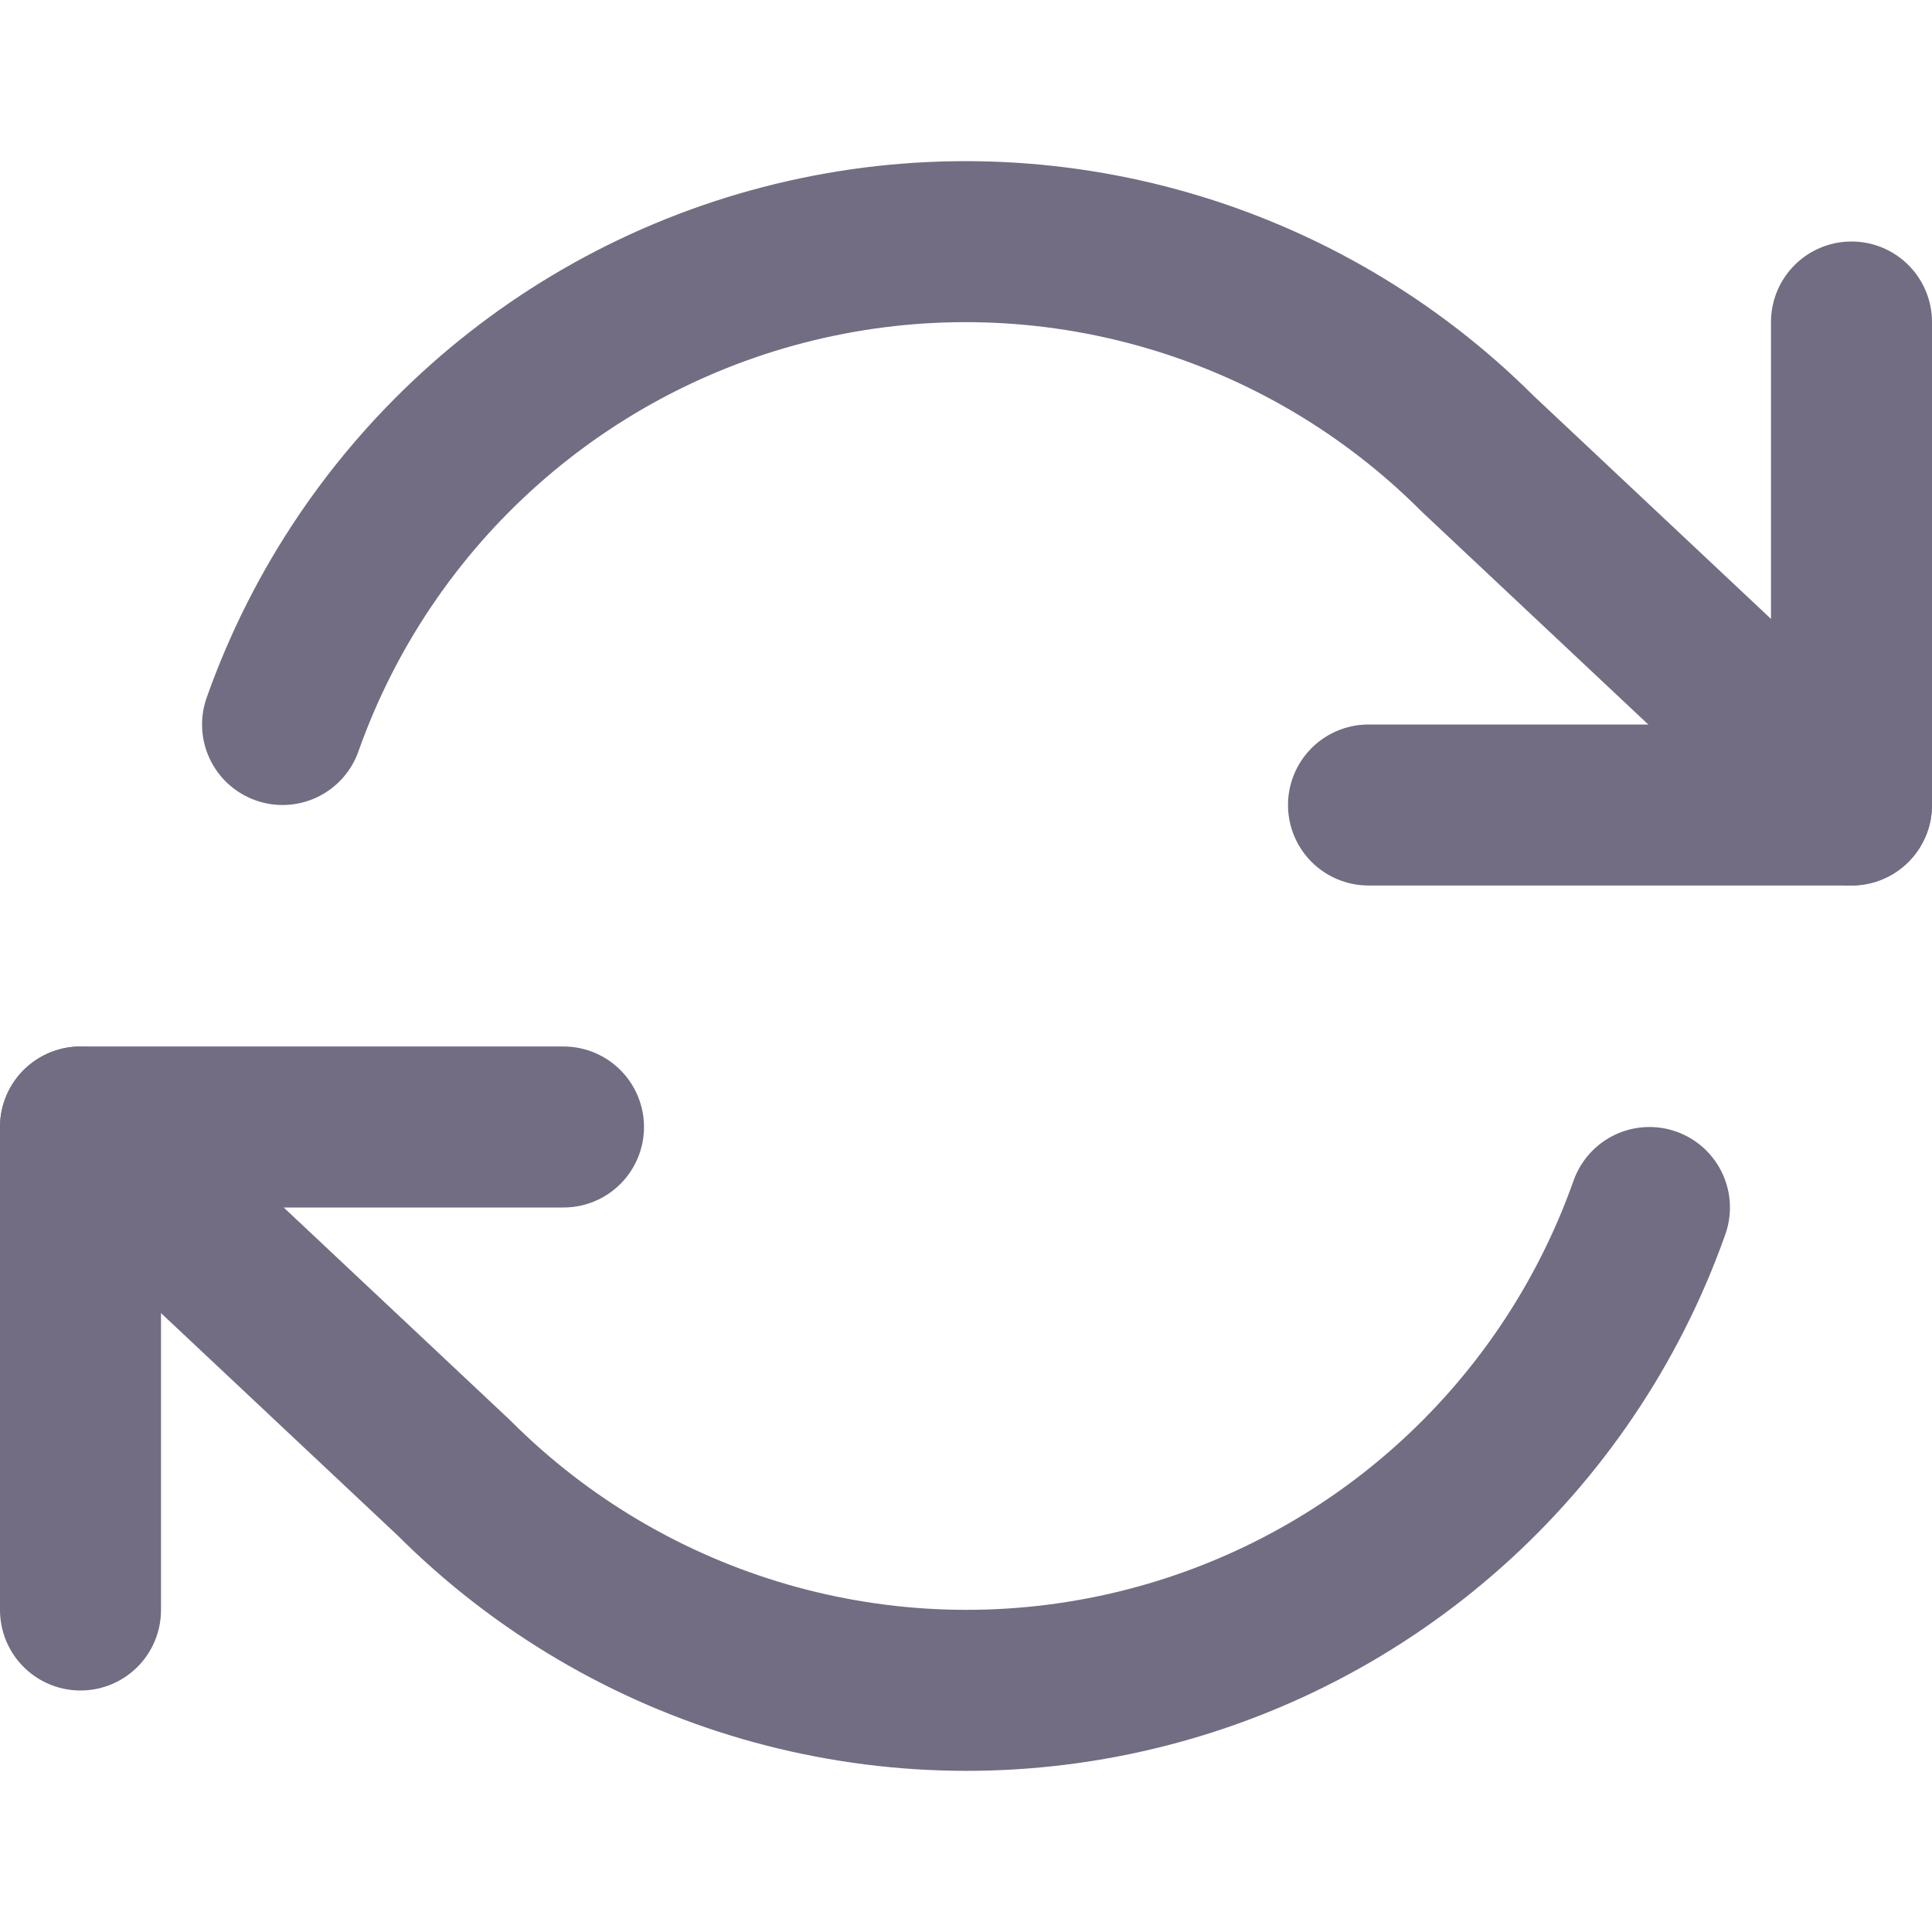
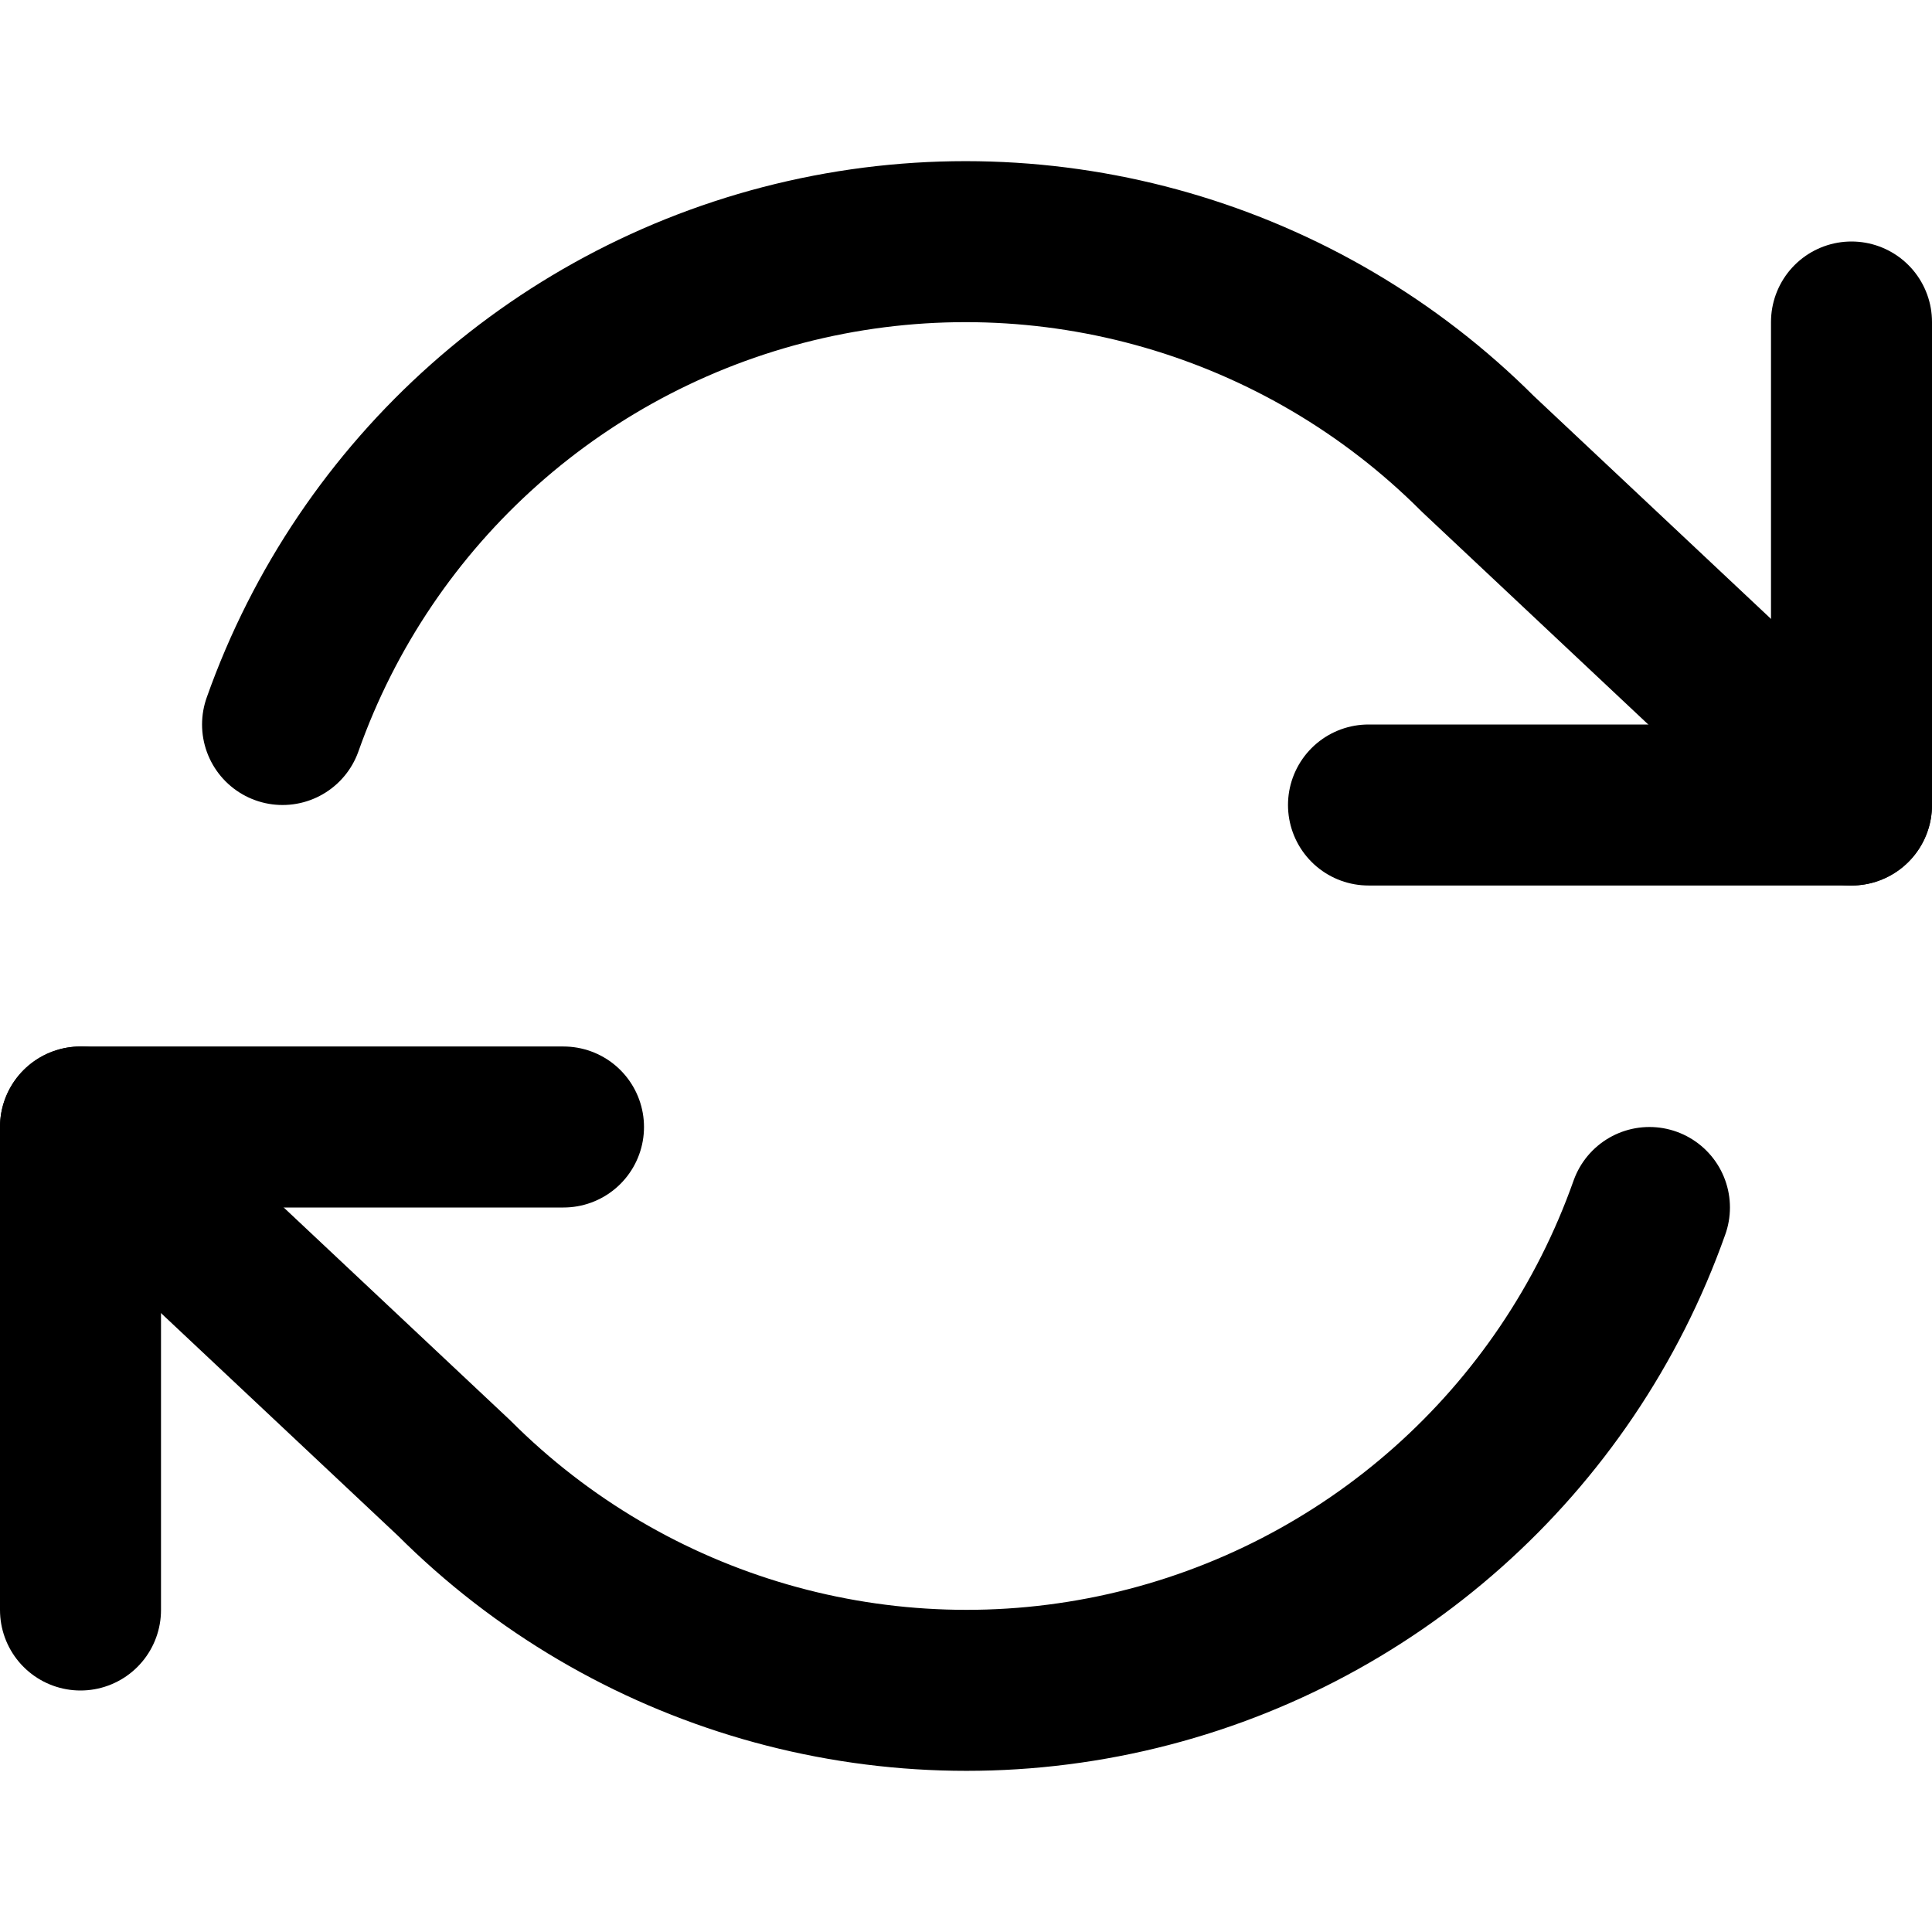
<svg xmlns="http://www.w3.org/2000/svg" width="24px" height="24px" viewBox="0 0 24 24" version="1.1">
  <defs />
  <g id="Icons" stroke="none" stroke-width="1" fill="none" fill-rule="evenodd" stroke-linecap="round" stroke-linejoin="round">
-     <g id="refresh" stroke="#726D82" stroke-width="2">
+     <g id="refresh" stroke="#000000" stroke-width="2">
      <g transform="translate(1, 3)" id="Shape">
        <polyline points="22 1 22 7 16 7" />
        <polyline points="0 17 0 11 6 11" />
        <path d="M2.51,6 C3.541,3.087 5.994,0.906 9.008,0.224 C12.022,-0.458 15.175,0.454 17.36,2.64 L22,7 M0,11 L4.64,15.36 C6.825,17.546 9.978,18.458 12.992,17.776 C16.006,17.094 18.459,14.913 19.49,12" />
      </g>
    </g>
  </g>
</svg>
